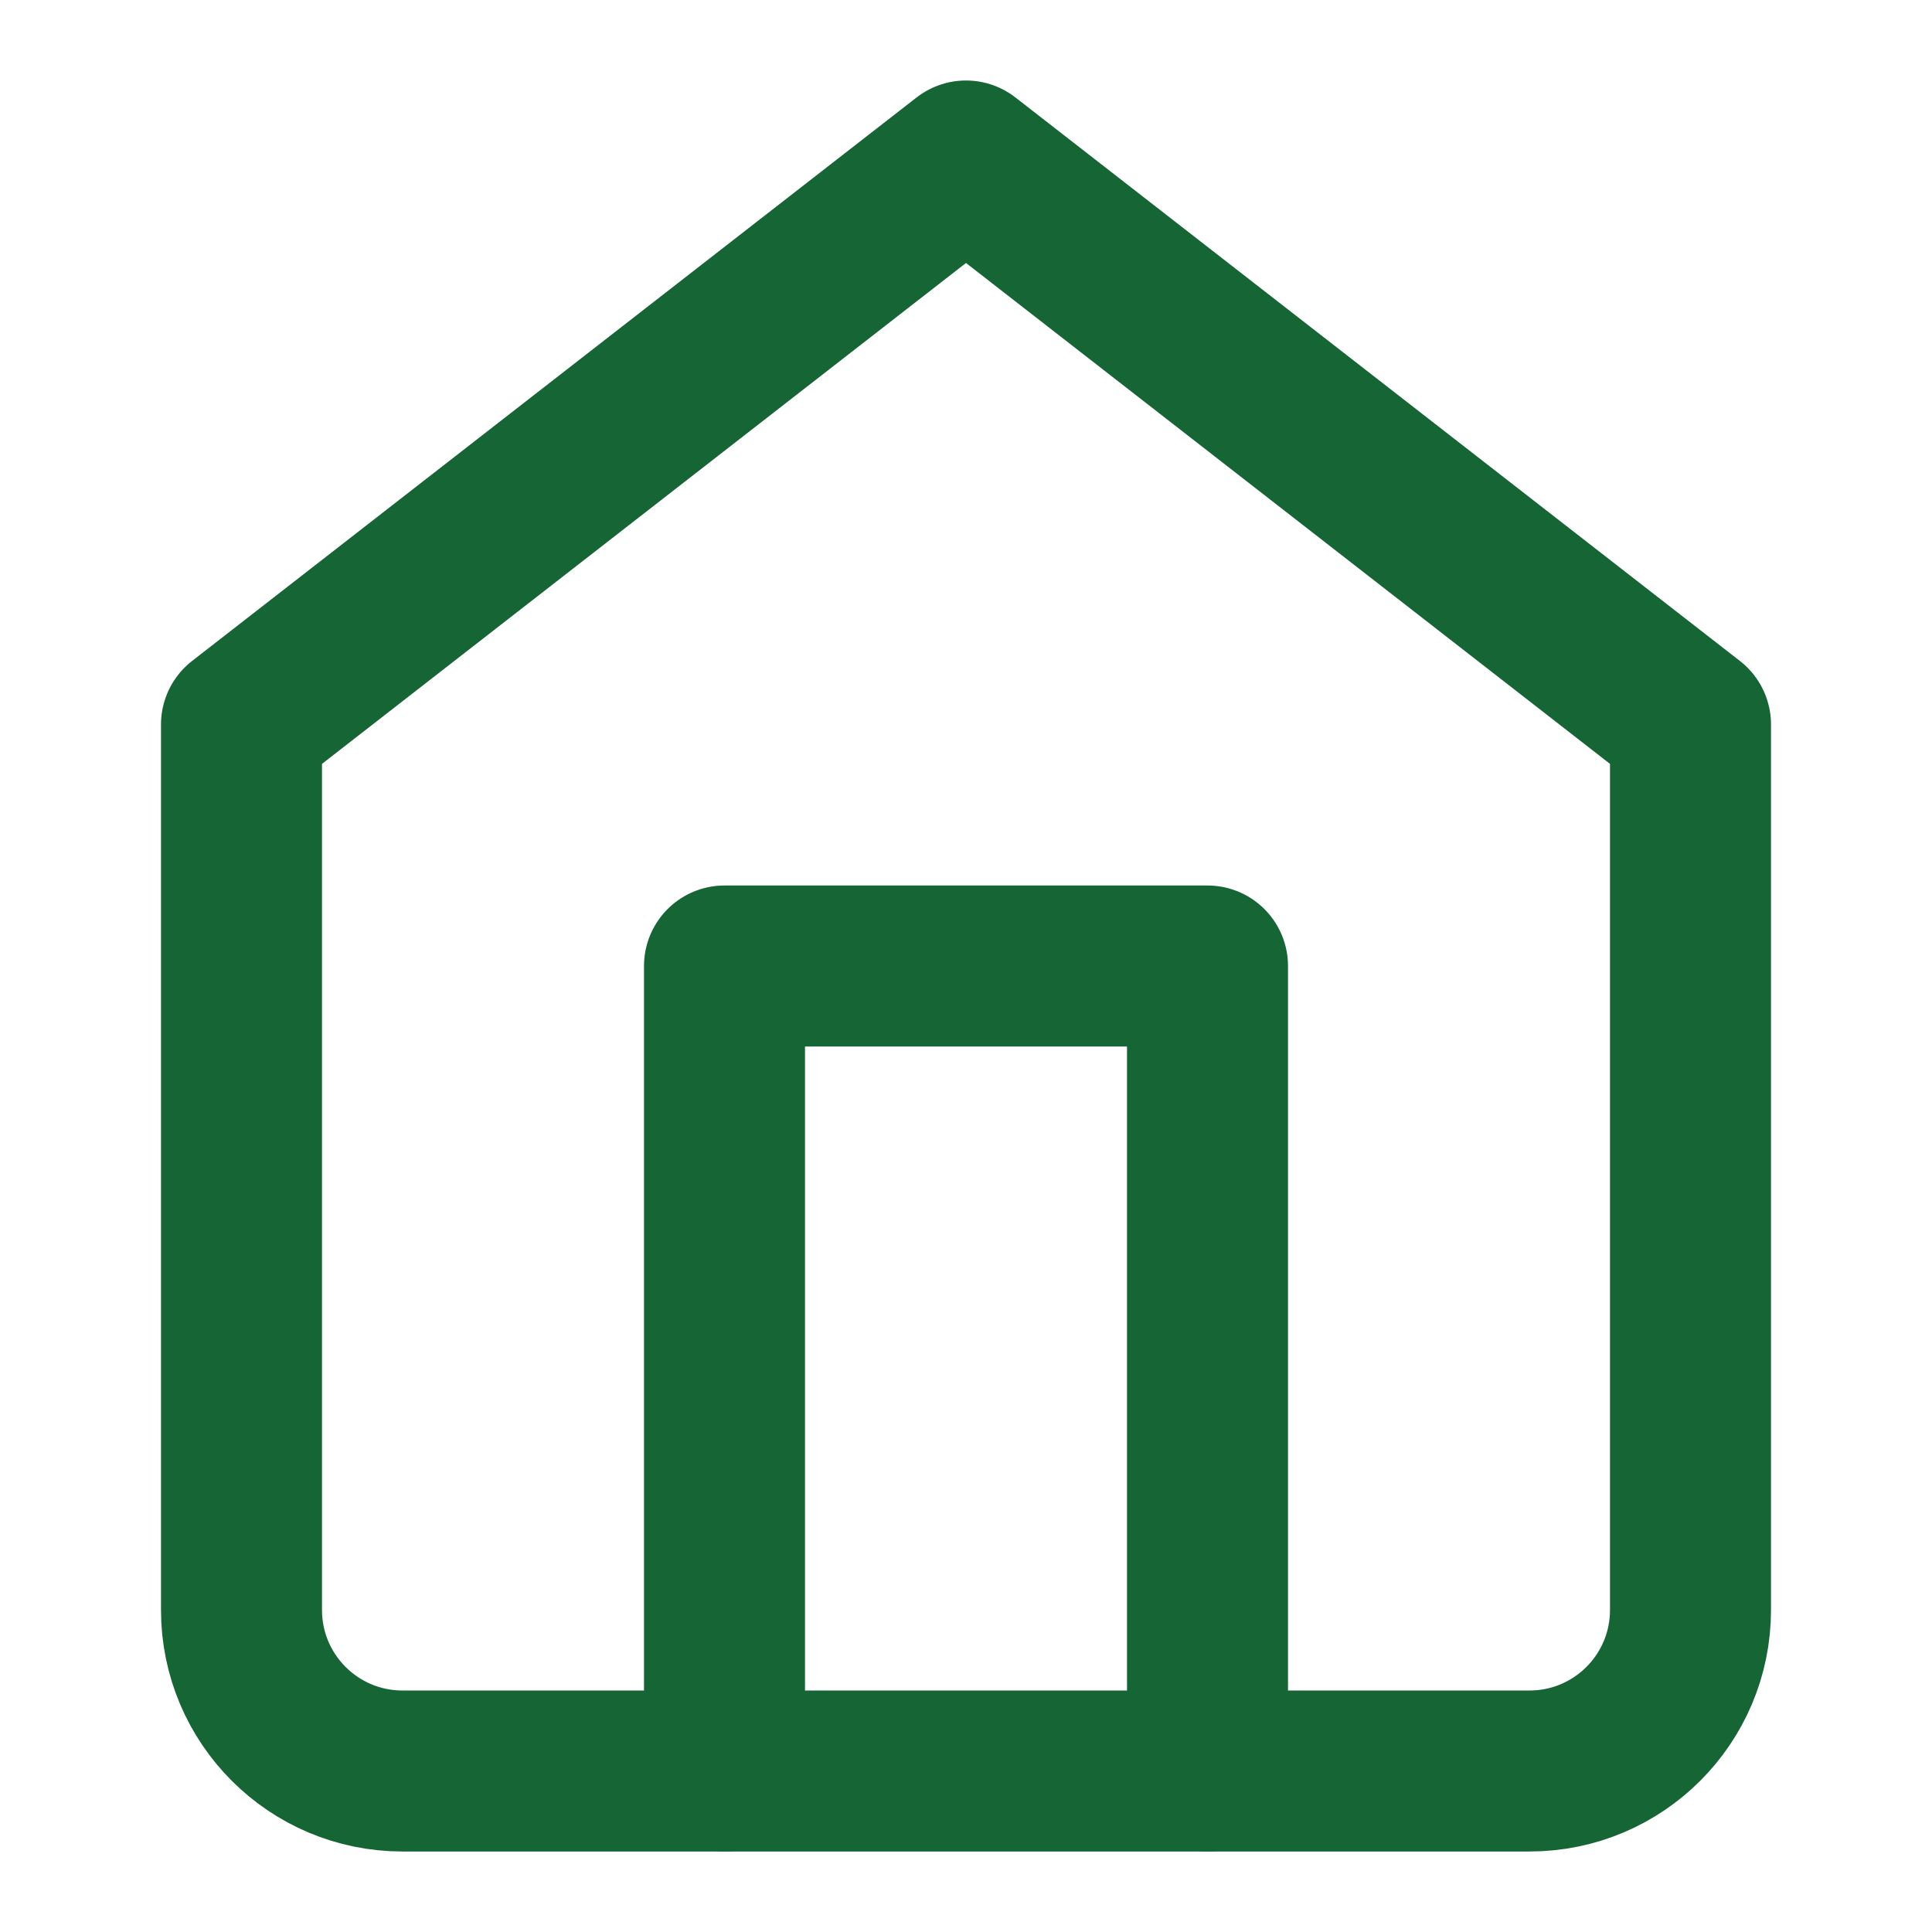
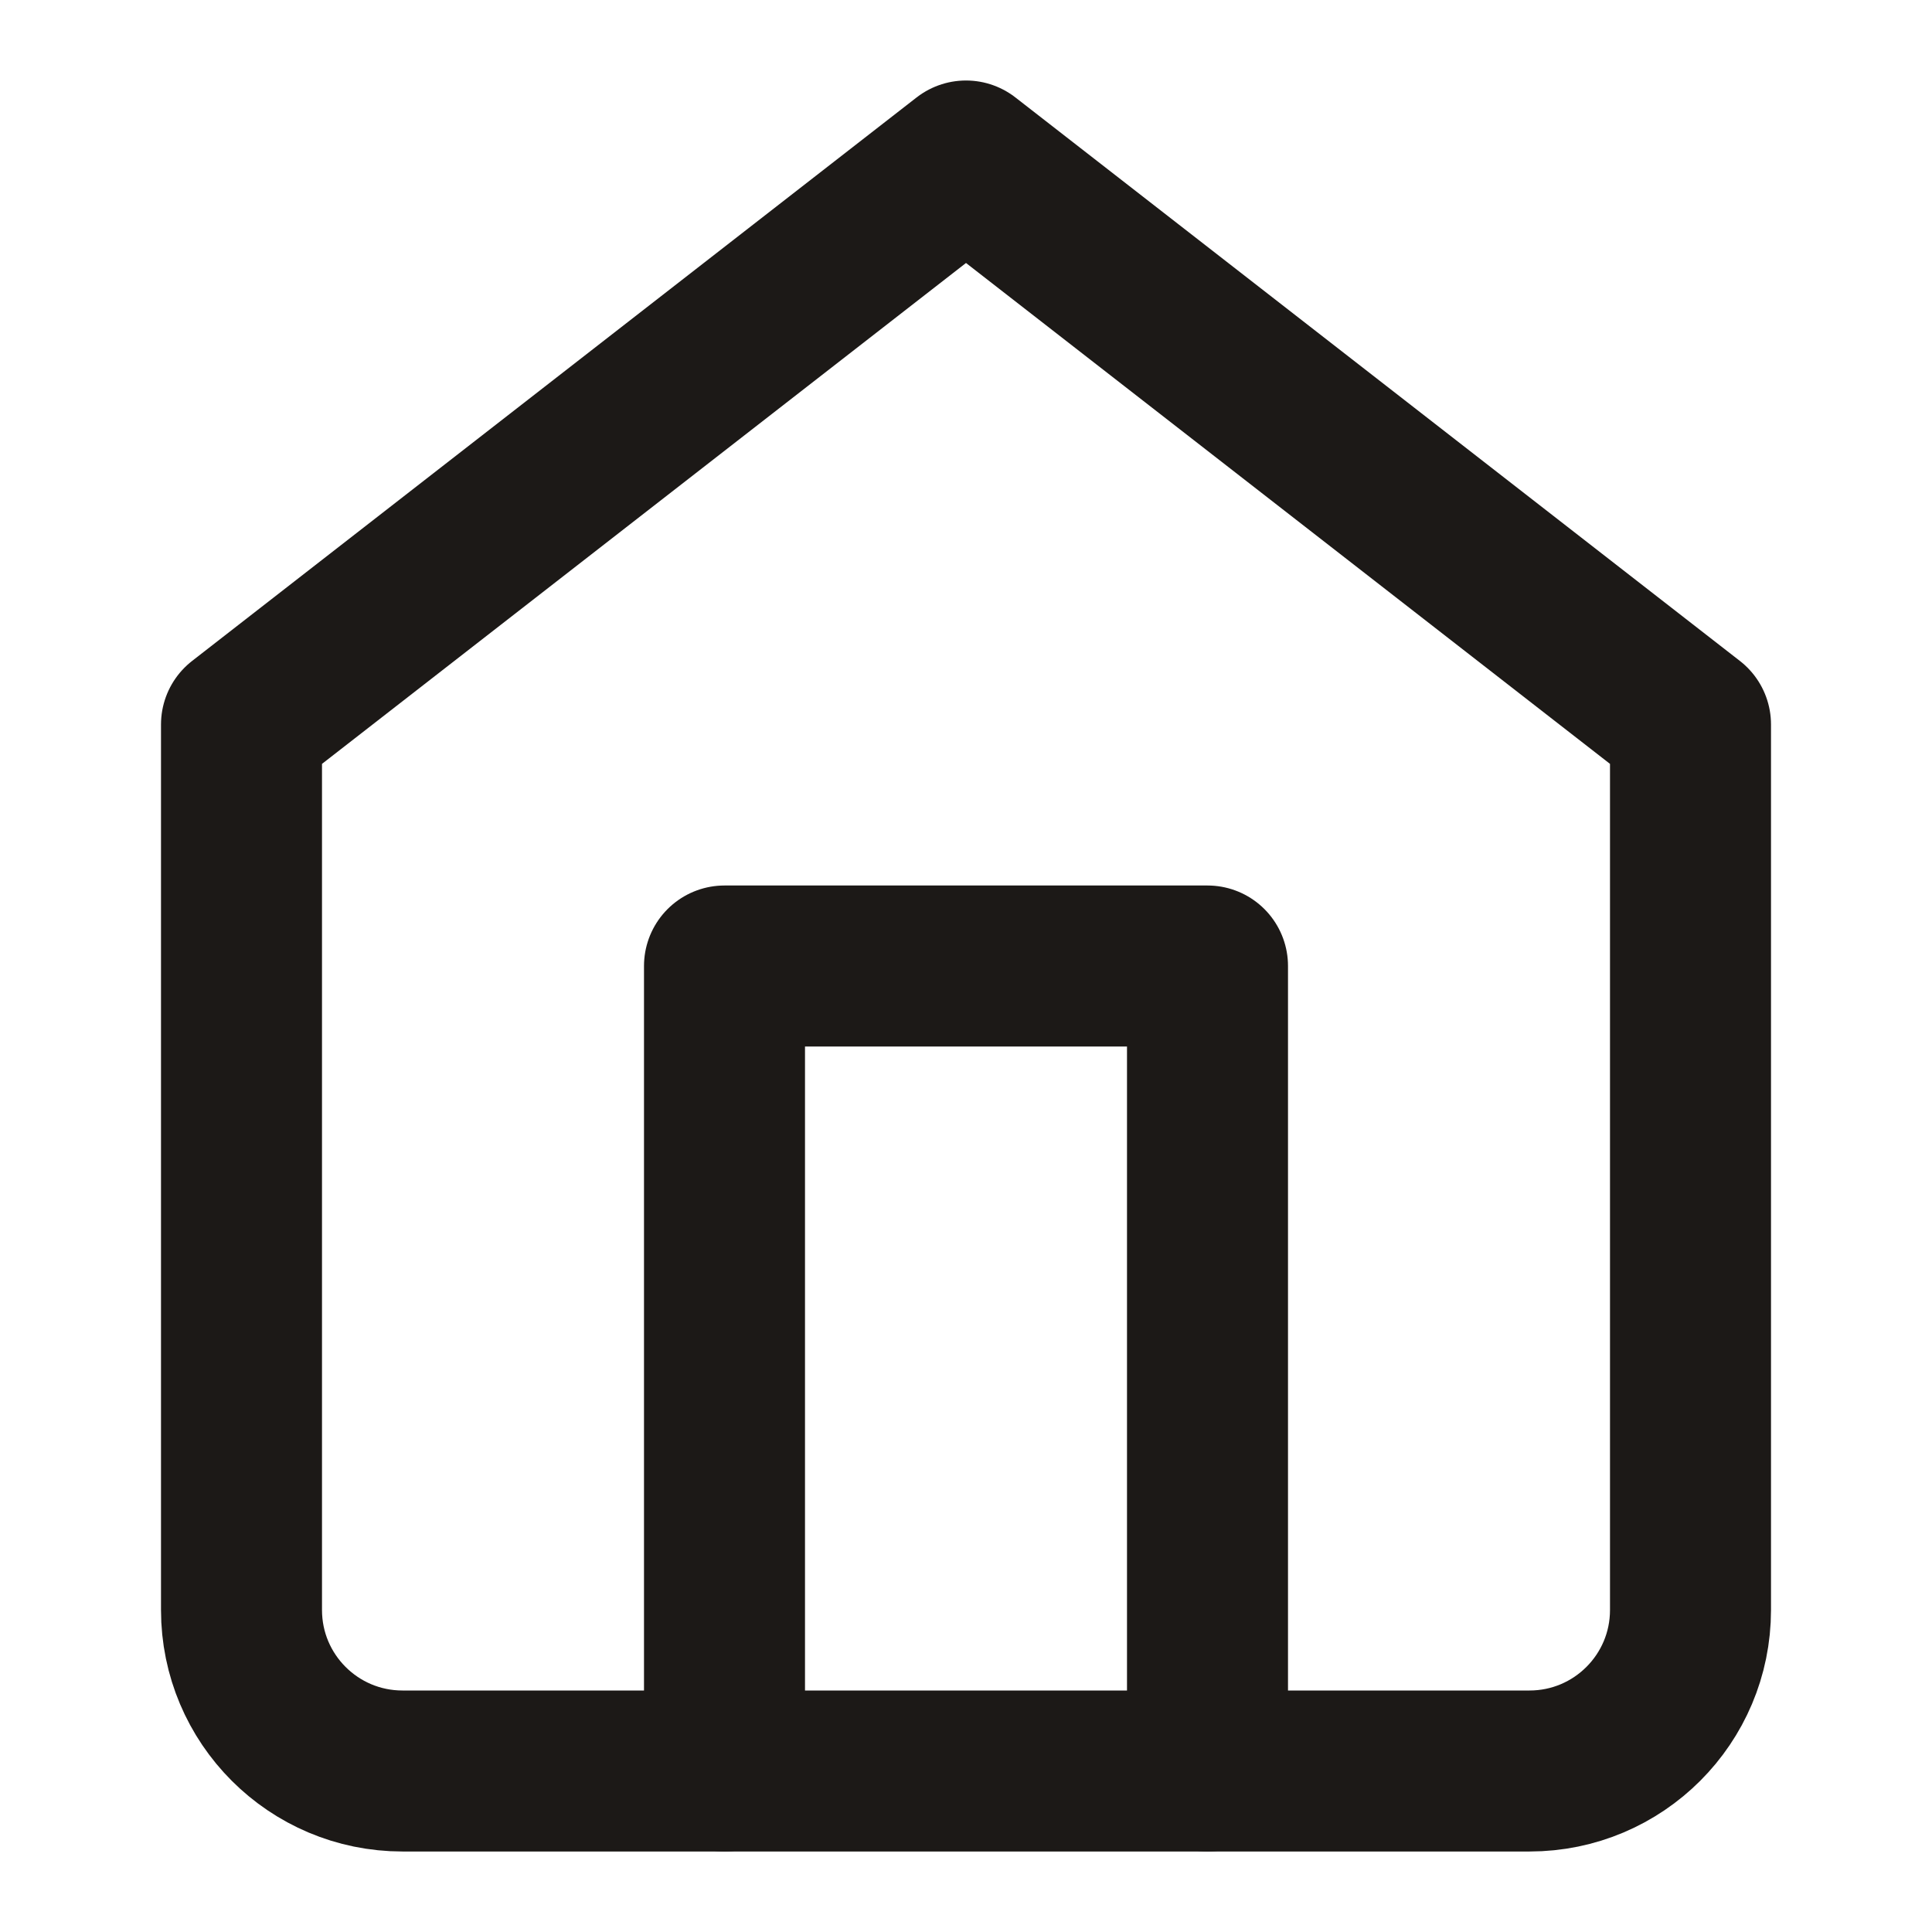
- <svg xmlns="http://www.w3.org/2000/svg" width="24" height="24" viewBox="0 0 24 24" fill="none" stroke="#166534" stroke-width="2" stroke-linecap="round" stroke-linejoin="round" class="feather feather-home">
+ <svg xmlns="http://www.w3.org/2000/svg" width="24" height="24" viewBox="0 0 24 24" fill="none" stroke="hsl(24, 10%, 10%)" stroke-width="2" stroke-linecap="round" stroke-linejoin="round" class="feather feather-home">
  <path d="M3 9l9-7 9 7v11a2 2 0 0 1-2 2H5a2 2 0 0 1-2-2z" />
  <polyline points="9 22 9 12 15 12 15 22" />
</svg>
